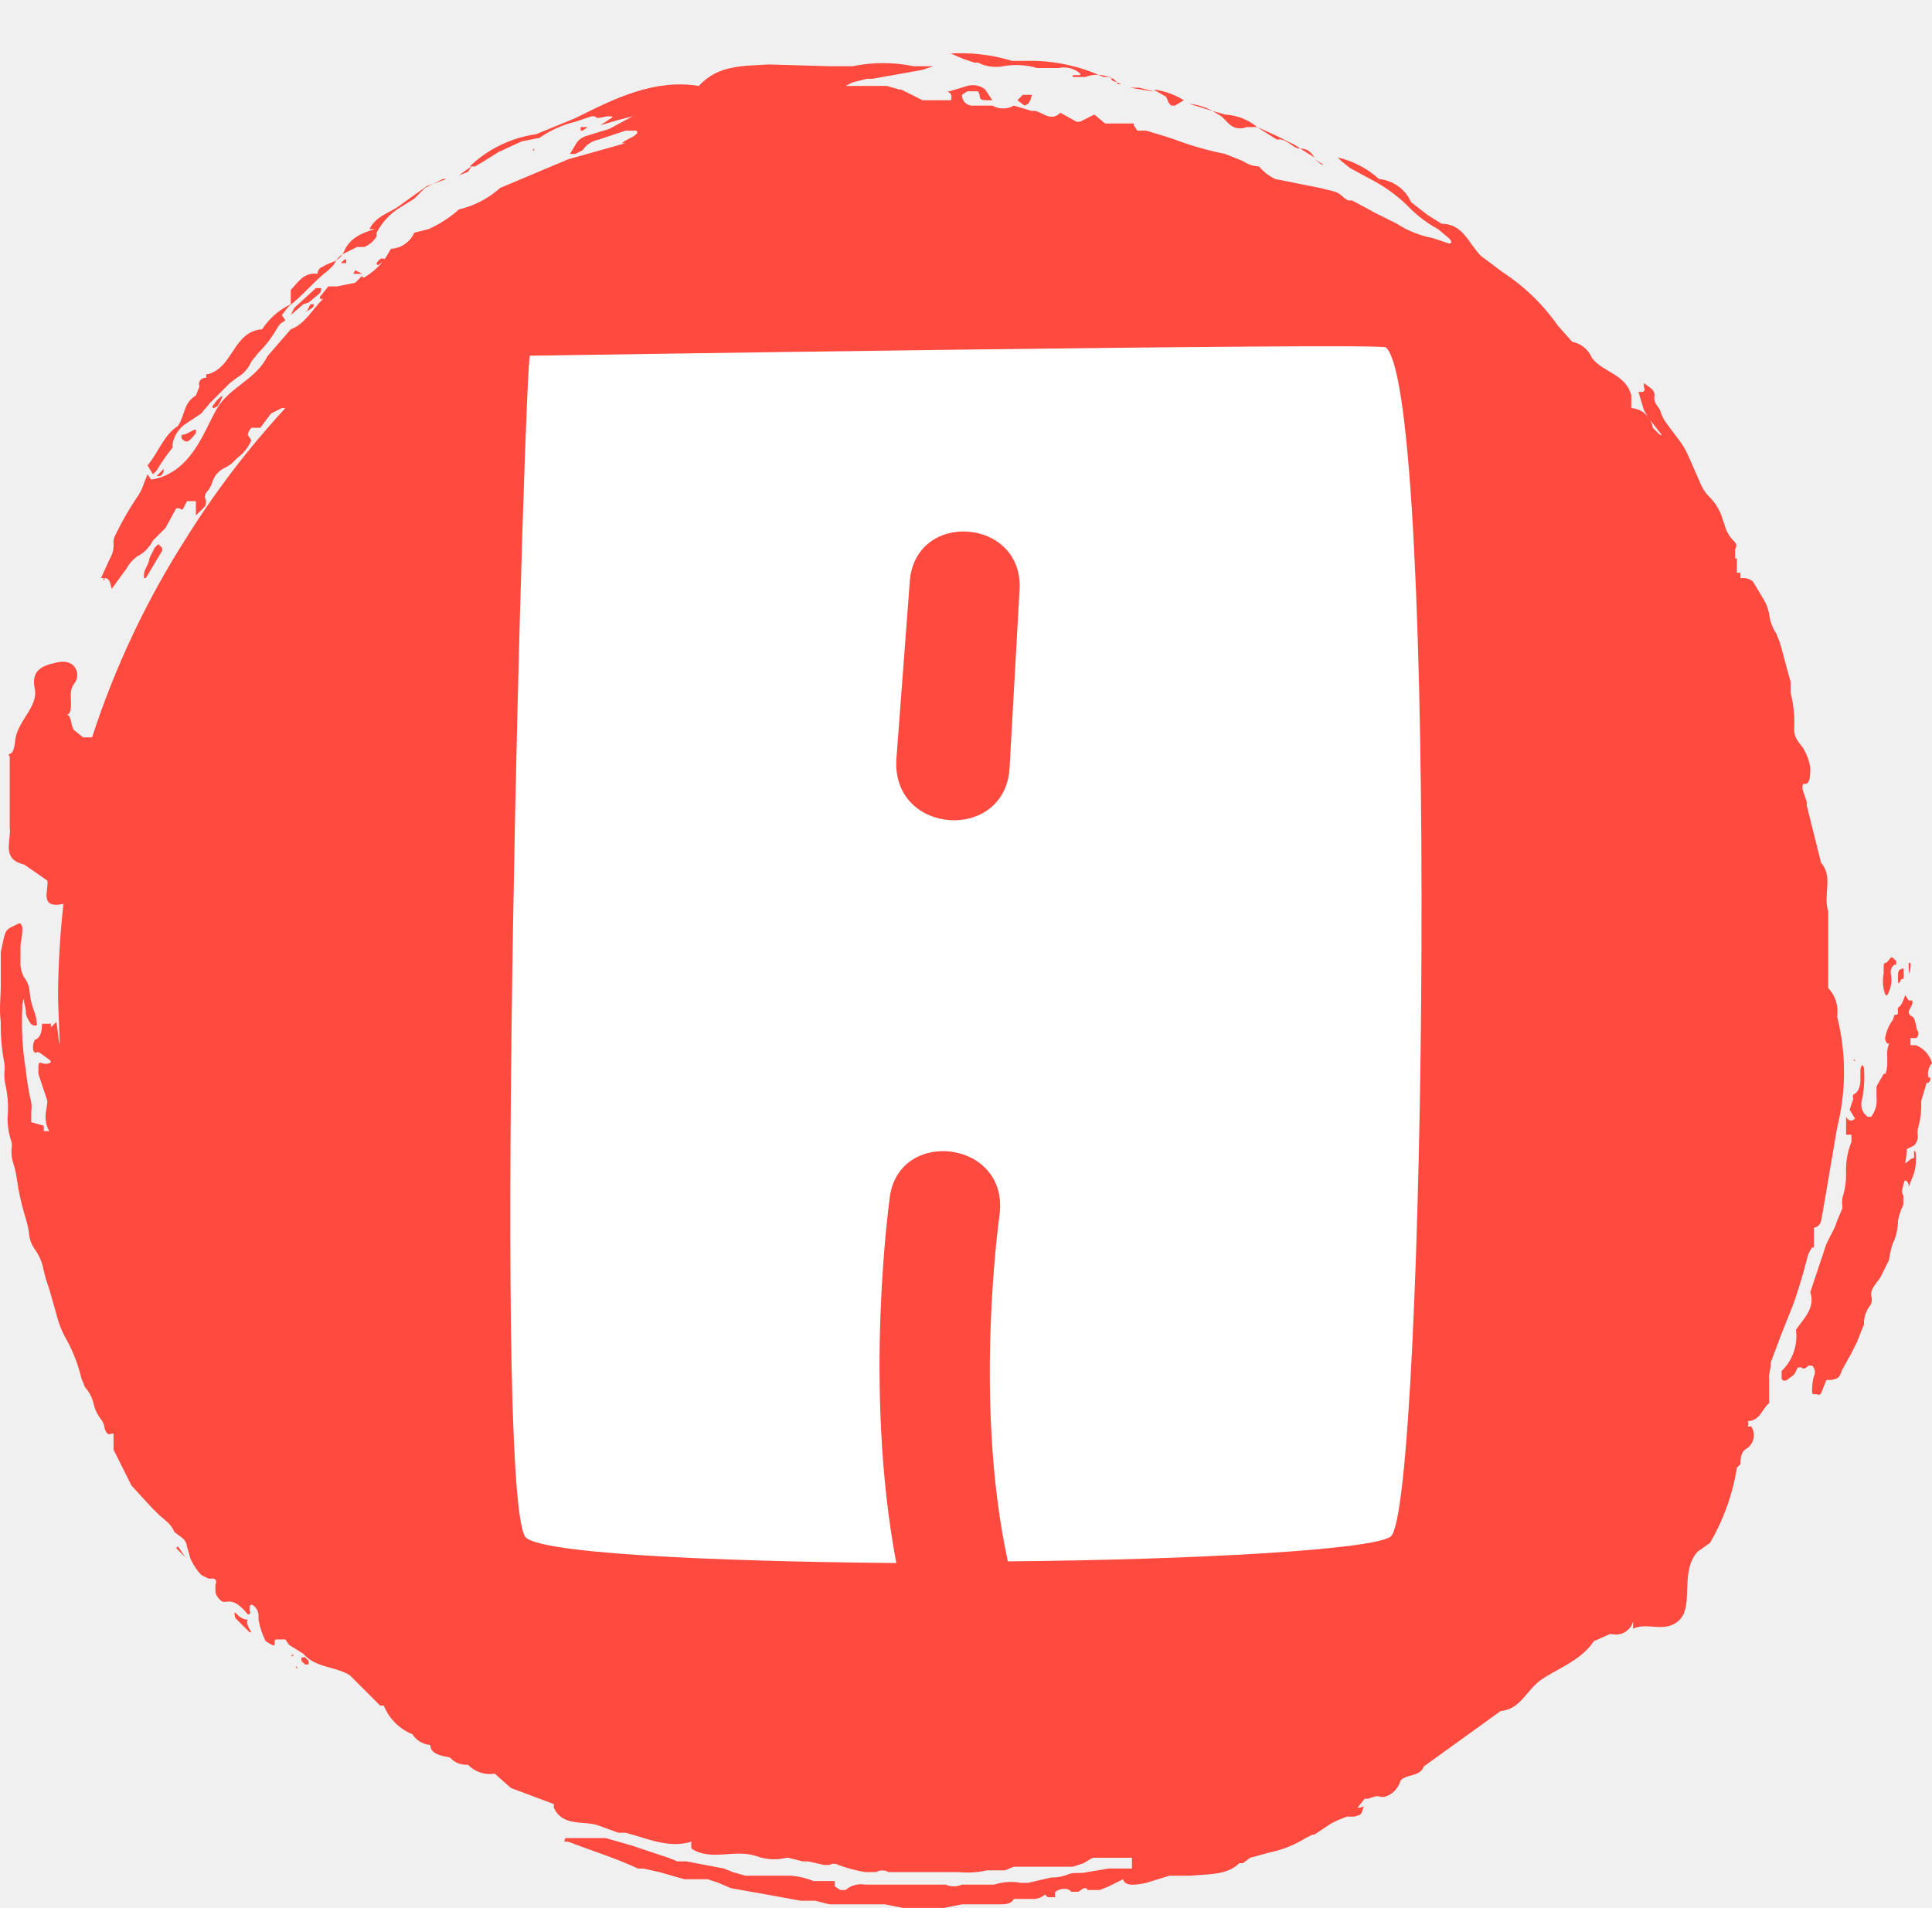
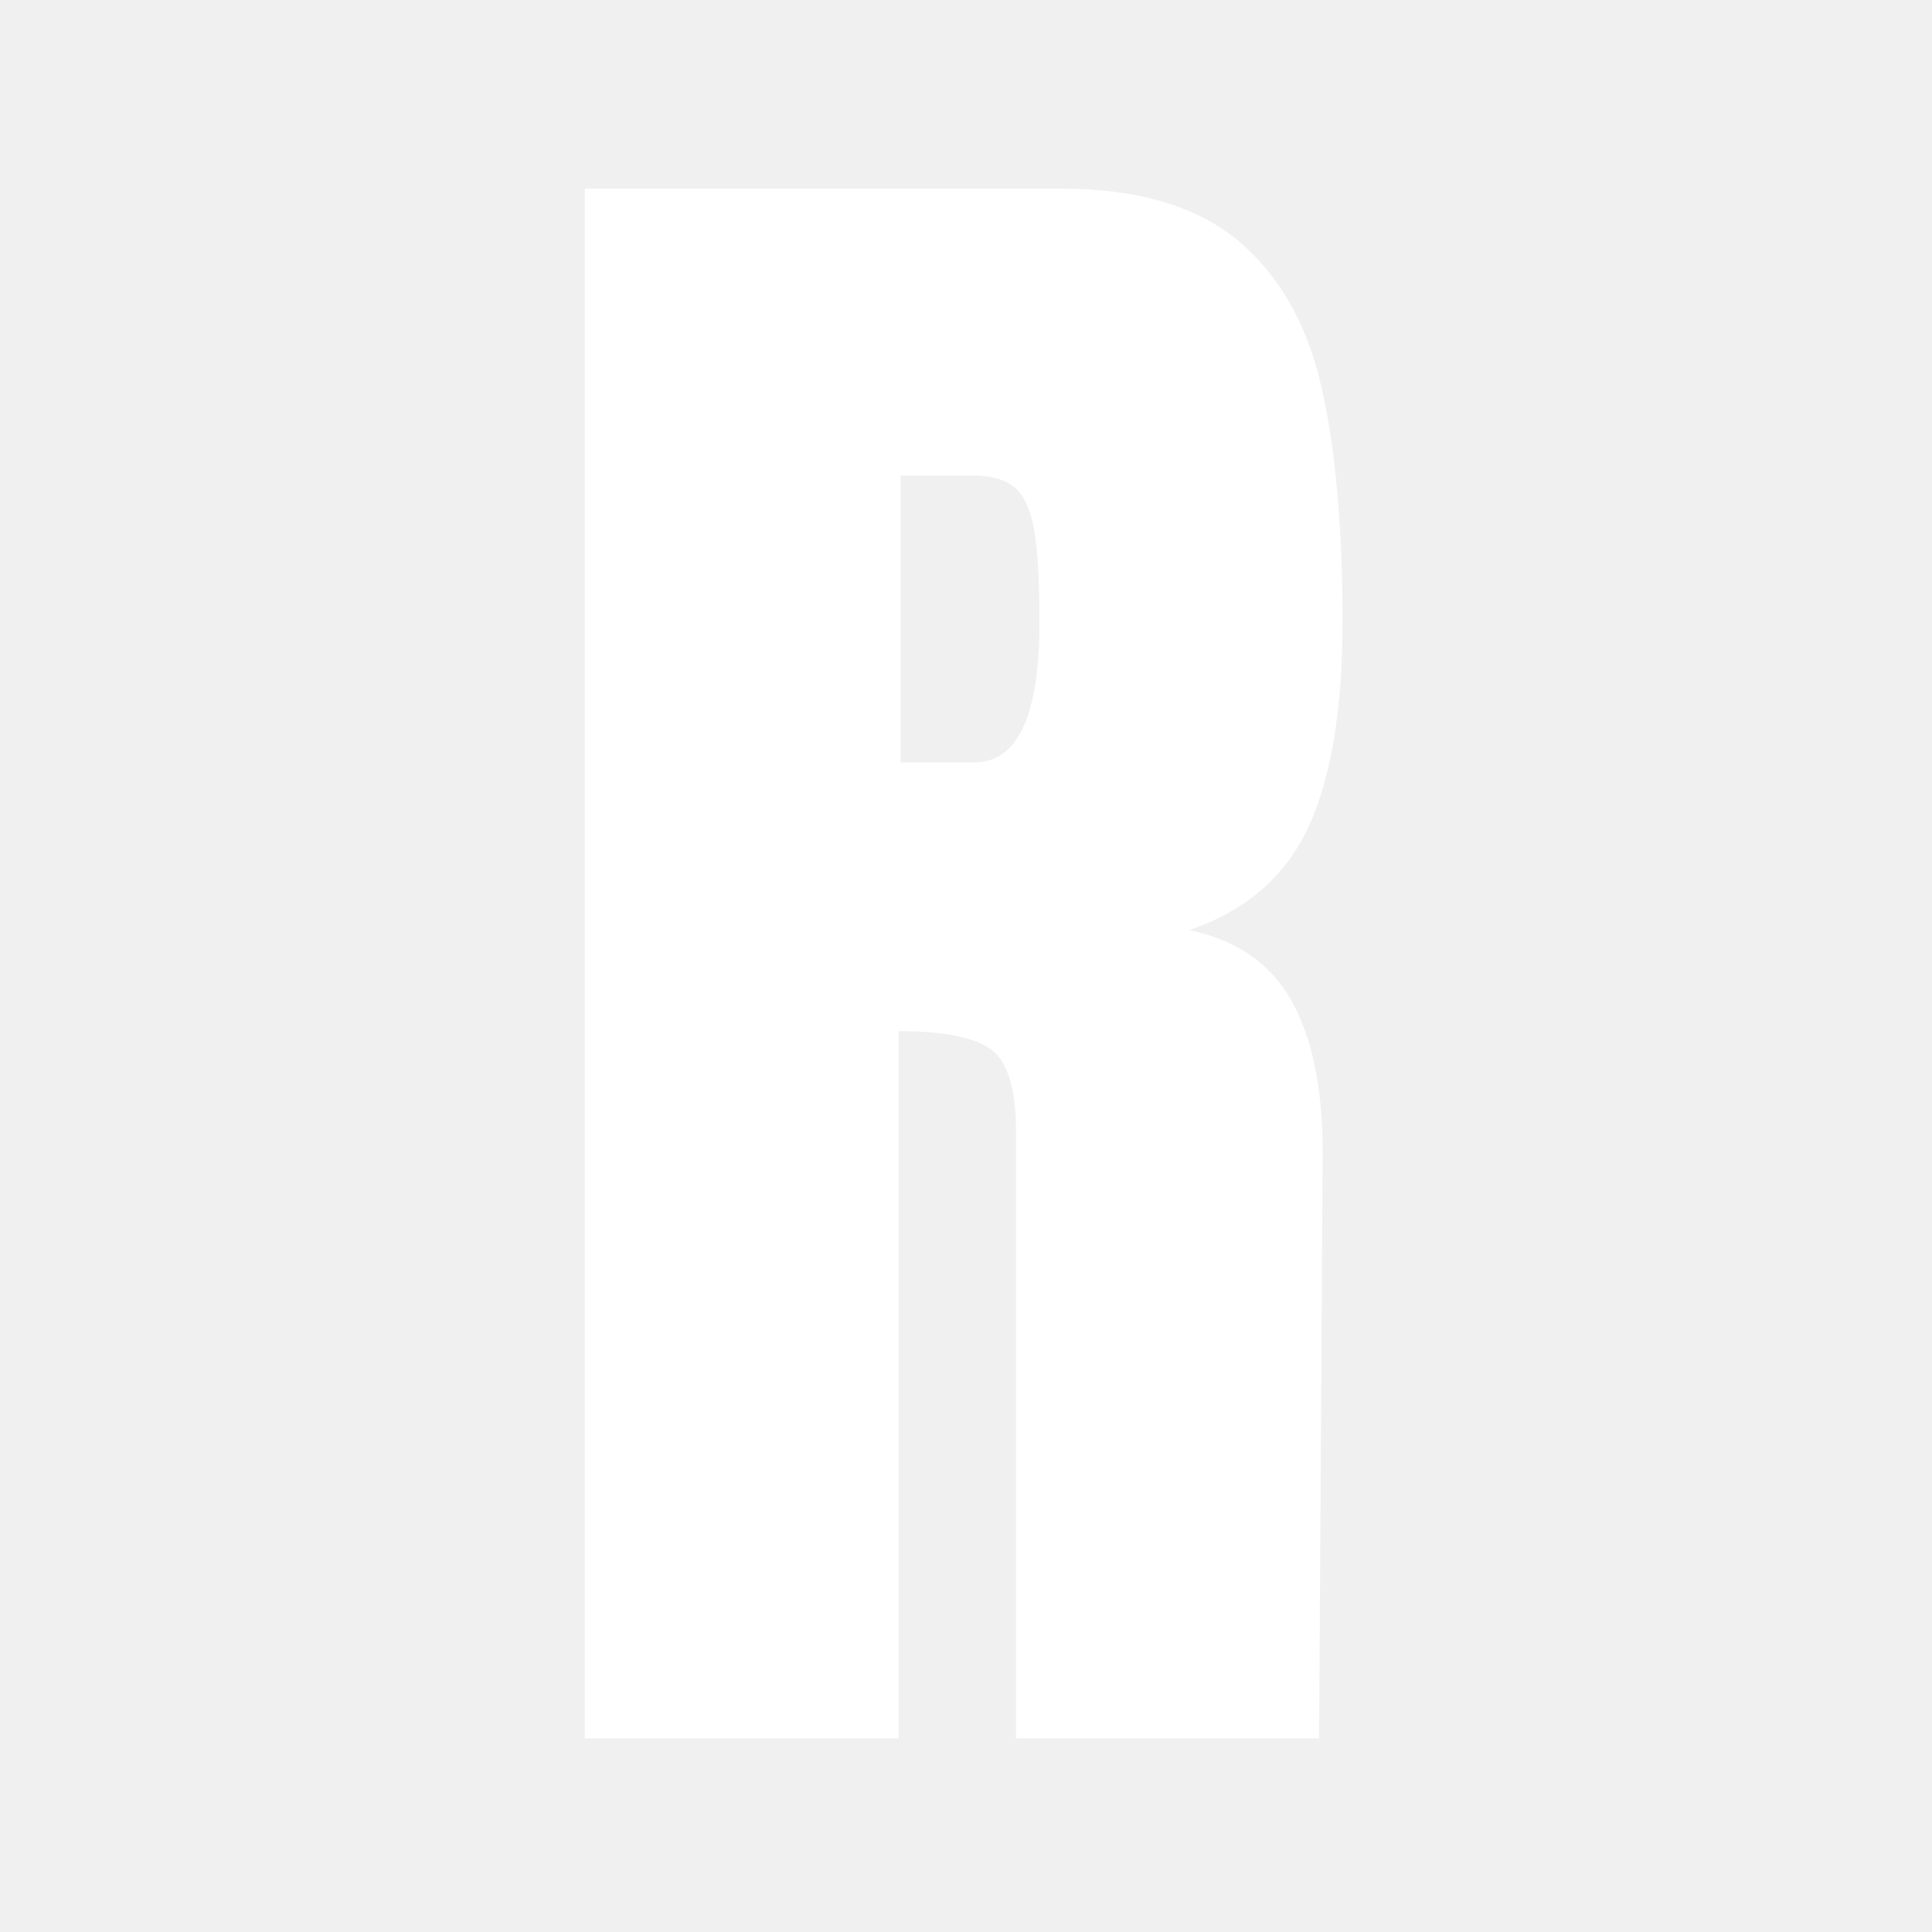
- <svg xmlns="http://www.w3.org/2000/svg" width="308.761" height="304.916" viewBox="0 0 106.008 104.687" class="css-1j8o68f" version="1.1" id="svg23">
-   <defs id="SvgjsDefs2684" />
-   <g id="SvgjsG2685" featurekey="rootContainer" transform="matrix(0.9820593,0,0,0.9820593,-0.05456052,0)" fill="#ff4a3f">
-     <g id="g17">
-       <path d="M19.8 15.3h.5l-.4-.2zm.5.1zm.8-.7c0 .1 0 .1.1.1l.4-.3c-.2-.1-.3-.1-.5.2zm.4-.2zm-4.1 2.3zm-.2.6l.3-.2c.1-.1.1-.2.1-.2h-.2l-.2.4c-.1-.1-.1 0 0 0zm2.2-2.9h-.1l-.2.2h.3zm-2.1 2.4l.6-.5c.1-.1.1-.2.1-.3h-.3l-1.2 1.1-.2.4.7-.6zm-1.1.8z" id="path3" />
-       <path d="M9.7 25v-.2a1.7 1.7 0 0 1 .7-1.1l.9-.6.5-.6.7-.7.4-.4.4-.3a1.9 1.9 0 0 0 .8-.9l.4-.5a5.9 5.9 0 0 0 1-1.3l.2-.3.3-.2-.2-.3.4-.5c.8-.6 1.4-1.4 2.2-2l.3-.3a1.4 1.4 0 0 1 .5-.6l.8-.4h.4a1.4 1.4 0 0 0 .7-.6V13a3.5 3.5 0 0 1 1.3-1.4l.8-.5.2-.2.4-.4 1-.5h.2l-1.1.4-1.4 1c-.6.5-1.4.6-1.8 1.4h.3c-.7.2-1.4.5-1.7 1.2s-.8.6-1.2.9a.4.4 0 0 0-.3.4c-.8-.1-1.1.5-1.5.9v.8a3.9 3.9 0 0 0-1.6 1.4c-1.6.1-1.6 2.1-3 2.5h-.1a.2.2 0 0 0 0 .2c-.3 0-.5.2-.4.5l-.2.5c-.7.4-.6 1.1-1 1.7-.8.5-1.1 1.5-1.7 2.2l.3.5.2-.2a11.6 11.6 0 0 1 .9-1.3zM53.9 3.3l.6.2h.2a2.2 2.2 0 0 0 1.4.2 4.1 4.1 0 0 1 1.9.1h1.2a1.4 1.4 0 0 1 1.2.3.1.1 0 0 1 0 .1H60a.1.1 0 0 0 0 .1h.7a1.8 1.8 0 0 1 1.3 0c.2 0 .1.1.2.2l.5.2h-.2c-.2-.4-.5-.4-.8-.4a9.7 9.7 0 0 0-4.3-.9h-.8A9.8 9.8 0 0 0 53 3h.2zm7.3 3.1zM50.3 4.7zm10.9 1.7h.2-.2zM19 14.7zm32.1-10zm17.6 2.2a.9.9 0 0 0 1 .2h.6a3.1 3.1 0 0 0-1.8-.7l-.7-.2.5.3zm-3.4-1.3c0 .1.1.2.2.3h.2l.5-.3a4.2 4.2 0 0 0-1.7-.6l.7.4zm7.4 2.7l.8.5c-.2-.3-.4-.5-.8-.5z" id="path5" />
-       <path d="M99 76.1l.6-1.6.6-1.5c.2-.5.6-1.8.8-2.6a1.7 1.7 0 0 1 .3-.7h.1v-1.1c.5-.1.4-.6.5-.9l.8-4.7a12.7 12.7 0 0 0 0-6.2 1.9 1.9 0 0 0-.5-1.6v-4.3c-.3-.9.3-1.9-.4-2.7L101 45a.4.4 0 0 0 0-.2l-.2-.6a.5.5 0 0 1 0-.4h.1c.3 0 .3-.5.3-.9a3 3 0 0 0-.4-1.1l-.3-.4a1.1 1.1 0 0 1-.2-.7 6.7 6.7 0 0 0-.2-2v-.6c-.2-.7-.4-1.5-.6-2.2l-.2-.5a2.5 2.5 0 0 1-.4-1.1 2.5 2.5 0 0 0-.3-.8l-.6-1a.8.8 0 0 0-.6-.2h-.1V32h-.2v-.8H97V31a.4.4 0 0 0 0-.1v-.2c.1-.2.1-.3-.1-.5a1.8 1.8 0 0 1-.4-.6l-.2-.6a2.9 2.9 0 0 0-.7-1.2 2.2 2.2 0 0 1-.5-.7l-.7-1.6a4.3 4.3 0 0 0-.6-1l-.6-.8a2.4 2.4 0 0 1-.4-.8l-.2-.3a.6.6 0 0 1-.1-.5.5.5 0 0 0-.2-.4l-.4-.3v.2c.1.2 0 .3-.1.3h-.2l.3 1 .3.5.7.9h-.1l-.2-.2-.2-.2a1.3 1.3 0 0 0-1.2-1.1v-.7c-.3-1.2-1.6-1.3-2.2-2.1a1.5 1.5 0 0 0-1.1-.9l-.8-.9a11.3 11.3 0 0 0-3.1-3l-.8-.6-.4-.3c-.7-.7-1-1.8-2.2-1.8l-.8-.5-.9-.7a2.2 2.2 0 0 0-1.8-1.3 5.1 5.1 0 0 0-2.3-1.2l.2.2.5.4 1.3.7a8.5 8.5 0 0 1 2.1 1.6 6.8 6.8 0 0 0 1.5 1.1l.6.5c.1.1.2.2.1.3H81l-.9-.3a5.6 5.6 0 0 1-2-.8l-1.2-.6-1.3-.7h-.2c-.3-.1-.4-.4-.8-.5l-.8-.2-2.5-.5a2.6 2.6 0 0 1-.9-.7 1.7 1.7 0 0 1-.9-.3l-1-.4a18.1 18.1 0 0 1-2.8-.8l-.6-.2-1-.3h-.5l-.2-.3v-.1h-1.6l-.6-.5-.4.2-.4.2h-.2l-.9-.5c-.6.6-1.1-.2-1.6-.1l-1-.3a1.2 1.2 0 0 1-1.2 0h-1.2a.6.6 0 0 1-.5-.6l.3-.2h.6a.7.7 0 0 1 .1.3c0 .2.2.2.5.2h.2l-.4-.6a1.1 1.1 0 0 0-1-.2l-1 .3H53c.3.2.2.3.2.5h-1.6l-.4-.2-.8-.4h-.1l-.7-.2h-2.3l.4-.2.8-.2h.3l1.7-.3 1.1-.2.6-.2h-1.1a8.4 8.4 0 0 0-3.4 0h-1.3L43 3.6c-1.4.1-2.8 0-3.9 1.2-2.5-.4-4.7.7-6.9 1.8l-2.2.9a6.7 6.7 0 0 0-3.7 1.8h.3l.5-.3.8-.5 1.3-.6 1-.2a6 6 0 0 1 2-.9l.9-.3h.2c.1.2.5 0 .7 0h.2c.1 0 .1.1 0 .1l-.6.4 1-.3.8-.2-1.3.7-1.3.4a1 1 0 0 0-.6.5l-.3.5h.3l.4-.2a1.4 1.4 0 0 1 .9-.6l1.5-.5h.5a.1.1 0 0 1 .1.2c-.2.2-.6.3-.8.5h.2l-3.2.9-3.8 1.6a5.2 5.2 0 0 1-2.3 1.2 6.6 6.6 0 0 1-1.7 1.1l-.8.2a1.5 1.5 0 0 1-1.3.9l-.3.5a3.7 3.7 0 0 1-1.2 1.1h-.1v-.1l-.2.2-.2.2-1 .2h-.5l-.4.5c-.1.1-.1.2 0 .2h.1c-.6.6-1 1.4-1.8 1.7L15 19.9c-.6 1.2-1.8 1.6-2.6 2.6s-1.4 3.9-3.9 4.3l-.2-.3-.2.5a2.7 2.7 0 0 1-.4.8 16.9 16.9 0 0 0-1.2 2.1.8.8 0 0 0-.1.5 1.4 1.4 0 0 1-.2.8l-.5 1.1h.2c.3 0 .3.3.4.6l.8-1.1a2.2 2.2 0 0 1 .6-.7 2 2 0 0 0 .9-.9l.3-.3.4-.4.6-1.1h.2c.1.1.1.1.2 0l.2-.4h.5v.8l.5-.5a.5.5 0 0 0 0-.5.4.4 0 0 1 .1-.3 1.5 1.5 0 0 0 .3-.5 1.3 1.3 0 0 1 .8-.9l.3-.2.3-.3a2.4 2.4 0 0 0 .8-1l-.2-.3c0-.1.1-.3.2-.4h.5l.6-.8.6-.3h.2a48.8 48.8 0 0 0-5.5 7.2h-.1.1a48.4 48.4 0 0 0-5.3 11.2h-.5l-.5-.4c-.2-.2-.1-.7-.4-.9h.1c.3-.5-.1-1.2.3-1.7s.1-1.4-.9-1.2-1.5.5-1.3 1.5-1 1.8-1.1 2.9-.5.5-.3.9v3.9c.1.8-.5 1.8.8 2.1l1.3.9c.1.5-.5 1.6.9 1.3a49.2 49.2 0 0 0-.3 5c0 1.1.1 2.2.1 3.3v-.4c-.1-.4-.1-.8-.2-1.3l-.3.3v-.2h-.5c0 .5-.1.8-.4.9a.9.9 0 0 0-.1.5c0 .1.1.3.2.2s.4.2.7.4-.2.3-.4.2-.2.1-.2.3v.3l.5 1.5c0 .3-.1.6-.1.9a1.7 1.7 0 0 0 .2.8h-.3v-.3l-.7-.2v-.6a1.5 1.5 0 0 0 0-.5 14.6 14.6 0 0 1-.3-1.8 16.6 16.6 0 0 1-.2-3.5.9.9 0 0 1 .1-.5v.2a2.9 2.9 0 0 1 .1.5.8.8 0 0 0 .1.4c.1.2.2.4.4.4s.1-.1.1-.2a2.1 2.1 0 0 0-.1-.5 4.2 4.2 0 0 1-.3-1.3 1.5 1.5 0 0 0-.3-.7 1.6 1.6 0 0 1-.2-.9v-.8c0-.3.1-.6.1-.9a.5.5 0 0 0-.1-.4h-.1c-.8.4-.7.2-1 1.6V55c0 .7-.1 1.4 0 2.1a10.8 10.8 0 0 0 .2 2.3 1.8 1.8 0 0 1 0 .5 3.1 3.1 0 0 0 .1.9 5.9 5.9 0 0 1 .1 1.3 3.9 3.9 0 0 0 .2 1.7 1.2 1.2 0 0 1 0 .4 2.1 2.1 0 0 0 .1.8 4.9 4.9 0 0 1 .2.9 14 14 0 0 0 .5 2.2 5 5 0 0 1 .2 1 1.7 1.7 0 0 0 .3.7 2.9 2.9 0 0 1 .5 1.2 8.5 8.5 0 0 0 .3 1l.4 1.4a5.4 5.4 0 0 0 .6 1.5 8.5 8.5 0 0 1 .8 2.1l.2.5a2.1 2.1 0 0 1 .5 1 2.1 2.1 0 0 0 .4.8 1 1 0 0 1 .2.5c.1.3.2.4.4.3h.1v.9l.5 1 .5 1 1.1 1.2.4.4c.3.3.7.5.9 1l.4.3a.7.7 0 0 1 .3.5l.2.7a3.3 3.3 0 0 0 .6.9l.4.2h.3a.2.2 0 0 1 .1.3 2.5 2.5 0 0 0 0 .5.9.9 0 0 0 .4.5h.2c.4-.1.8.2 1.2.7h.1c0-.1.1-.1 0-.2v-.2c0-.1.1-.2.2-.1a.7.7 0 0 1 .3.6v.2a4.3 4.3 0 0 0 .4 1.2c.5.3.5.3.5.1s0-.2.2-.2h.4l.2.3.8.5c.7.8 1.8.7 2.6 1.2l1.7 1.7h.2a2.9 2.9 0 0 0 1.6 1.6 1.3 1.3 0 0 0 1 .6c0 .5.6.6 1.1.7a1.2 1.2 0 0 0 .8.4h.2a1.7 1.7 0 0 0 1.5.5l.9.8 2.4.9v.2c.5 1.1 1.7.7 2.5 1l1.1.4h.4c1.2.3 2.4.9 3.7.5a.7.7 0 0 0 0 .4c1.1.7 2.4 0 3.6.4a2.9 2.9 0 0 0 1.7.1h.1l.8.2h.3l.9.2h.3a.5.5 0 0 1 .5 0 7.9 7.9 0 0 0 1.5.4h.6a.7.7 0 0 1 .7 0h3.9a5 5 0 0 0 1.6-.1h1l.5-.2H60l.6-.2.5-.3h2.2v.6H62l-1.2.2c-.4.1-.7 0-1 .1a2.4 2.4 0 0 1-1 .2l-1.3.3h-.4a3.1 3.1 0 0 0-1.5.1h-1.8a1.1 1.1 0 0 1-.9 0h-4.5a1.3 1.3 0 0 0-1.1.3H47l-.3-.2v-.3h-1.2a4.1 4.1 0 0 0-1.3-.3h-2.5l-.7-.2-.5-.2-2.1-.4h-.5l-.5-.2-2.1-.7-1.4-.4h-2.2c-.1 0-.1.1-.1.2h.2c1.3.5 2.6.9 3.9 1.5h.3l.9.2 1.4.4h1.3l.6.2.7.3 1.7.3 1.1.2 1.1.2h.8l.8.2h3.1l1 .2h2.3l1-.2H56c.4 0 .6-.1.7-.3h1a1 1 0 0 0 .8-.3c-.1.1 0 .1.1.2h.4v-.2c0-.1 0-.1.2-.2s.6-.1.7.1h.4l.3-.2c.2 0 .2 0 .2.1h.7l.5-.2.8-.4c.1.3.4.4 1.3.2l1.3-.4h1.2c.9-.1 2 0 2.7-.7h.2l.4-.3 1.1-.3a6.1 6.1 0 0 0 2-.8l.4-.2h.1l.9-.6.4-.2.5-.2h.4c.4-.1.4-.1.5-.4s0-.1-.2-.1h-.1l.4-.5h.2c.3-.1.5-.2.7-.1h.2a1.3 1.3 0 0 0 .9-.9c.3-.4 1.1-.2 1.3-.8l4.3-3.1c1.1-.1 1.4-1.1 2.2-1.7s2.3-1.1 3-2.2l.9-.4h.1a1 1 0 0 0 1.2-.7v.4c.8-.4 1.8.3 2.6-.5s0-2.7 1-3.8l.7-.5a12.1 12.1 0 0 0 1.5-4.2l.2-.2c0-.3 0-.7.4-.9a.9.9 0 0 0 .2-1.2h-.2a.3.3 0 0 0 0-.3c.7 0 .8-.7 1.2-1V77a.5.5 0 0 1 0-.2 3.8 3.8 0 0 0 .1-.7zM5.9 32.2z" id="path7" />
-       <path d="M26.4 9.3l-.3.2-.4.3.5-.2zm6.1-2h.1l.3-.2h-.4zm-2.6 1l-.1.1h.1v-.1zm-1.5 1.4zm1.3-.2zm-6.3 3.1zM9.2 26.2l-.4.4H9a.4.4 0 0 0 .2-.4zm3-3.5a2.1 2.1 0 0 0 .3-.6 1.5 1.5 0 0 0-.5.5c-.1.1-.1.2 0 .2zM11 24.2V24c-.2 0-.5.3-.8.3v.2c.3.3.4.2.8-.3zm3 66.2zM73.9 9.2h.1l-.5-.3zm-2.5-1.4c.5-.1.8.4 1.2.5h.1l-.3-.2-1-.5-1.1-.5.3.2zM52.8 3.1zm11.7 2h-.1l-1.2-.2h.5zm2 .7l1.3.4a3.3 3.3 0 0 0-1.3-.4zm-9 0a1 1 0 0 0 .2-.5h-.5l-.3.3.4.3zm9 1.6zM49.9 4.2zm2.9.7zM48.5 4zm13.8 2.1a.5.5 0 0 0 0 .1zm44.8 52.3h-.3V58h.3c.1 0 .2-.3.1-.4s-.1-.7-.3-.8a.3.3 0 0 1-.2-.3l.2-.4a.4.4 0 0 0 0-.2h-.2l-.2-.3c-.1.3-.2.6-.4.7a.5.5 0 0 0 0 .2c0 .1 0 .2-.1.2h-.1a1.1 1.1 0 0 1-.1.3 2.3 2.3 0 0 0-.4.9.4.4 0 0 0 .1.4h.1a1.7 1.7 0 0 0-.1.8v.4a1.8 1.8 0 0 1-.1.5h-.1l-.4.7v.6a1.5 1.5 0 0 1-.3 1.1h-.2l-.2-.2a.9.9 0 0 1-.1-.8 6.5 6.5 0 0 0 .1-1.7c0-.1-.1-.2-.1-.2a.5.5 0 0 0-.1.3v.6c0 .2-.1.6-.3.7s-.1.2-.1.3l-.2.6.3.5c-.2.2-.4.1-.5-.1v1h.3v.4a4.2 4.2 0 0 0-.3 1.4 3.3 3.3 0 0 0 0 .4 4 4 0 0 1-.2 1.3 2 2 0 0 0 0 .6l-.3.7a3.2 3.2 0 0 1-.3.7l-.3.6-.9 2.7c.3.9-.4 1.5-.8 2.1a2.7 2.7 0 0 1-.8 2.3v.4c0 .1.1.2.3.1l.4-.3.2-.4h.2c.1.1.2.1.4-.1h.2a.5.5 0 0 1 .1.6 2.9 2.9 0 0 0-.1.8c0 .1 0 .2.1.2h.2c.1.1.2 0 .3-.3l.2-.5h.3c.4-.1.4-.1.6-.6l.5-.9.3-.6.4-1a1.6 1.6 0 0 1 .3-1 .6.6 0 0 0 .1-.6c0-.2 0-.3.2-.6l.3-.4.5-1a4.7 4.7 0 0 1 .2-.9 3 3 0 0 0 .3-1.3 3.8 3.8 0 0 1 .3-.9v-.5c-.1-.2-.1-.2 0-.6s.1-.2.2-.2a.4.4 0 0 1 .1.3l.2-.5a2.3 2.3 0 0 0 .2-.9v-.3c0-.1 0-.3-.1-.3v.4c-.2 0-.3.2-.5.3a6.4 6.4 0 0 0 .1-.8l.4-.2a.7.7 0 0 0 .2-.6 1.4 1.4 0 0 1 0-.3 4.8 4.8 0 0 0 .2-1.4v-.2l.3-1h.1a.3.3 0 0 0 .1-.3h-.1a.9.9 0 0 1 .2-.8 1.5 1.5 0 0 0-.9-1zm-1.2 7.8zm-.2-9.9zm0 0zM9.1 30.8a.3.3 0 0 0 0-.2l-.2-.2-.2.2-.3.6c0 .3-.3.6-.3.9v.2h.1zm96.3 24.8h.1a1.7 1.7 0 0 0 .2-1.2.5.5 0 0 1 .2-.5h.1v-.2l-.2-.2h-.1c-.1.1-.2.3-.3.3s-.1.1-.1.3v.3a2.2 2.2 0 0 0 .1 1.2zM13.2 90.1c-.1 0 0 .2 0 .3l.8.8h.1c-.2-.3-.3-.6-.2-.7a.9.9 0 0 1-.5-.2zm.8.3zm92.3-35.7h.1a2 2 0 0 0 0-.6c-.3.1-.3.1-.3.6s.1.1.2 0z" id="path9" />
-       <path d="M106.7 62a.6.6 0 0 0 .1-.5c0-.1-.1-.2-.1-.1h-.2v.2c0 .4.1.5.2.4zm.1-8.2h-.1v.6a1 1 0 0 0 .1-.6zM17.1 92.6h-.2v.2l.2.2h.2v-.2zm86.6-33.3c0-.1 0-.1-.1-.1zM9.9 86.5l.5.5-.4-.6z" id="path11" />
-       <circle cx="10.5" cy="87.1" transform="rotate(-24.8 10.4 87.159)" id="circle13" />
-       <path d="M9.7 30.1h-.1v.2-.2h.1zm83.2-6.6l-.2-.3h-.1zm-14.7 77.1zM5.9 32.2zm-.1.2a.3.3 0 0 0 .1-.2v.2zm1.9-4.9zM61.5 2.4zm42.8 58.2v.1-.1zM16.4 92.5h-.1c.1.1.2 0 .1-.1zm.2.7h.1l-.1-.1v.1zm73.9-71.3zm15.2 34.4zM14.6 91.7zm92.1-37zm-.8 11.4zM34.6 0z" id="path15" />
-     </g>
-   </g>
-   <g id="SvgjsG2686" featurekey="nameFeature-0" transform="matrix(2.284354,0,0,2.284354,27.98006,-5.60952)" fill="#ffffff">
-     <path d="M9.6 16.48 l-0.32 4.24 c-0.08 1.8 2.6 1.96 2.72 0.2 l0.24 -4.28 c0.12 -1.76 -2.56 -1.96 -2.64 -0.16 z M0.48 11 l0 0 c0.04 0 20.48 -0.32 20.56 -0.2 c1.28 1.12 0.96 27.8 0.12 28.56 c-0.4 0.32 -4.64 0.56 -9.2 0.6 c-0.84 -3.84 -0.2 -8.32 -0.2 -8.32 c0.24 -1.8 -2.44 -2.12 -2.64 -0.4 c0 0.04 -0.64 4.52 0.16 8.76 c-4.56 -0.04 -8.68 -0.24 -8.92 -0.64 c-0.8 -1.44 0 -28.28 0.12 -28.36 z" id="path20" />
+ <svg xmlns="http://www.w3.org/2000/svg" version="1.1" width="128" height="128" viewBox="0 0 128 128">
+   <g transform="matrix(0.394636,0,0,0.394636,38.59087,12.33387)">
+     <svg viewBox="0 0 76 155" data-background-color="#fafafa" preserveAspectRatio="xMidYMid meet" height="261" width="128">
+       <g id="tight-bounds" transform="matrix(1,0,0,1,0.2293364,0.25)">
+         <svg viewBox="0 0 75.541 154.5" height="154.5" width="75.541">
+           <g>
+             <svg viewBox="0 0 75.541 154.5" height="154.5" width="75.541">
+               <g>
+                 <svg viewBox="0 0 75.541 154.5" height="154.5" width="75.541">
+                   <g id="textblocktransform">
+                     <svg viewBox="0 0 75.541 154.5" height="154.5" width="75.541" id="textblock">
+                       <g>
+                         <svg viewBox="0 0 75.541 154.5" height="154.5" width="75.541">
+                           <g transform="matrix(1,0,0,1,0,0)">
+                             <svg width="75.541" viewBox="1.9 -42.95 21 42.95" height="154.5" data-palette-color="#130912">
+                               <path d="M1.9 0L1.9-42.95 15.1-42.95Q18.25-42.95 19.98-41.53 21.7-40.1 22.3-37.52 22.9-34.95 22.9-30.95L22.9-30.95Q22.9-27.3 21.95-25.25 21-23.2 18.65-22.4L18.65-22.4Q20.6-22 21.48-20.45 22.35-18.9 22.35-16.25L22.35-16.25 22.25 0 13.85 0 13.85-16.8Q13.85-18.6 13.15-19.1 12.45-19.6 10.6-19.6L10.6-19.6 10.6 0 1.9 0ZM10.65-27.05L12.7-27.05Q14.5-27.05 14.5-30.95L14.5-30.95Q14.5-32.65 14.35-33.5 14.2-34.35 13.8-34.68 13.4-35 12.65-35L12.65-35 10.65-35 10.65-27.05Z" opacity="1" transform="matrix(1,0,0,1,0,0)" fill="#ffffff" class="wordmark-text-0" data-fill-palette-color="primary" id="text-0" />
+                             </svg>
+                           </g>
+                         </svg>
+                       </g>
+                     </svg>
+                   </g>
+                 </svg>
+               </g>
+               <g />
+             </svg>
+           </g>
+           <defs />
+         </svg>
+         <rect width="75.541" height="154.5" fill="none" stroke="none" visibility="hidden" />
+       </g>
+     </svg>
  </g>
</svg>
